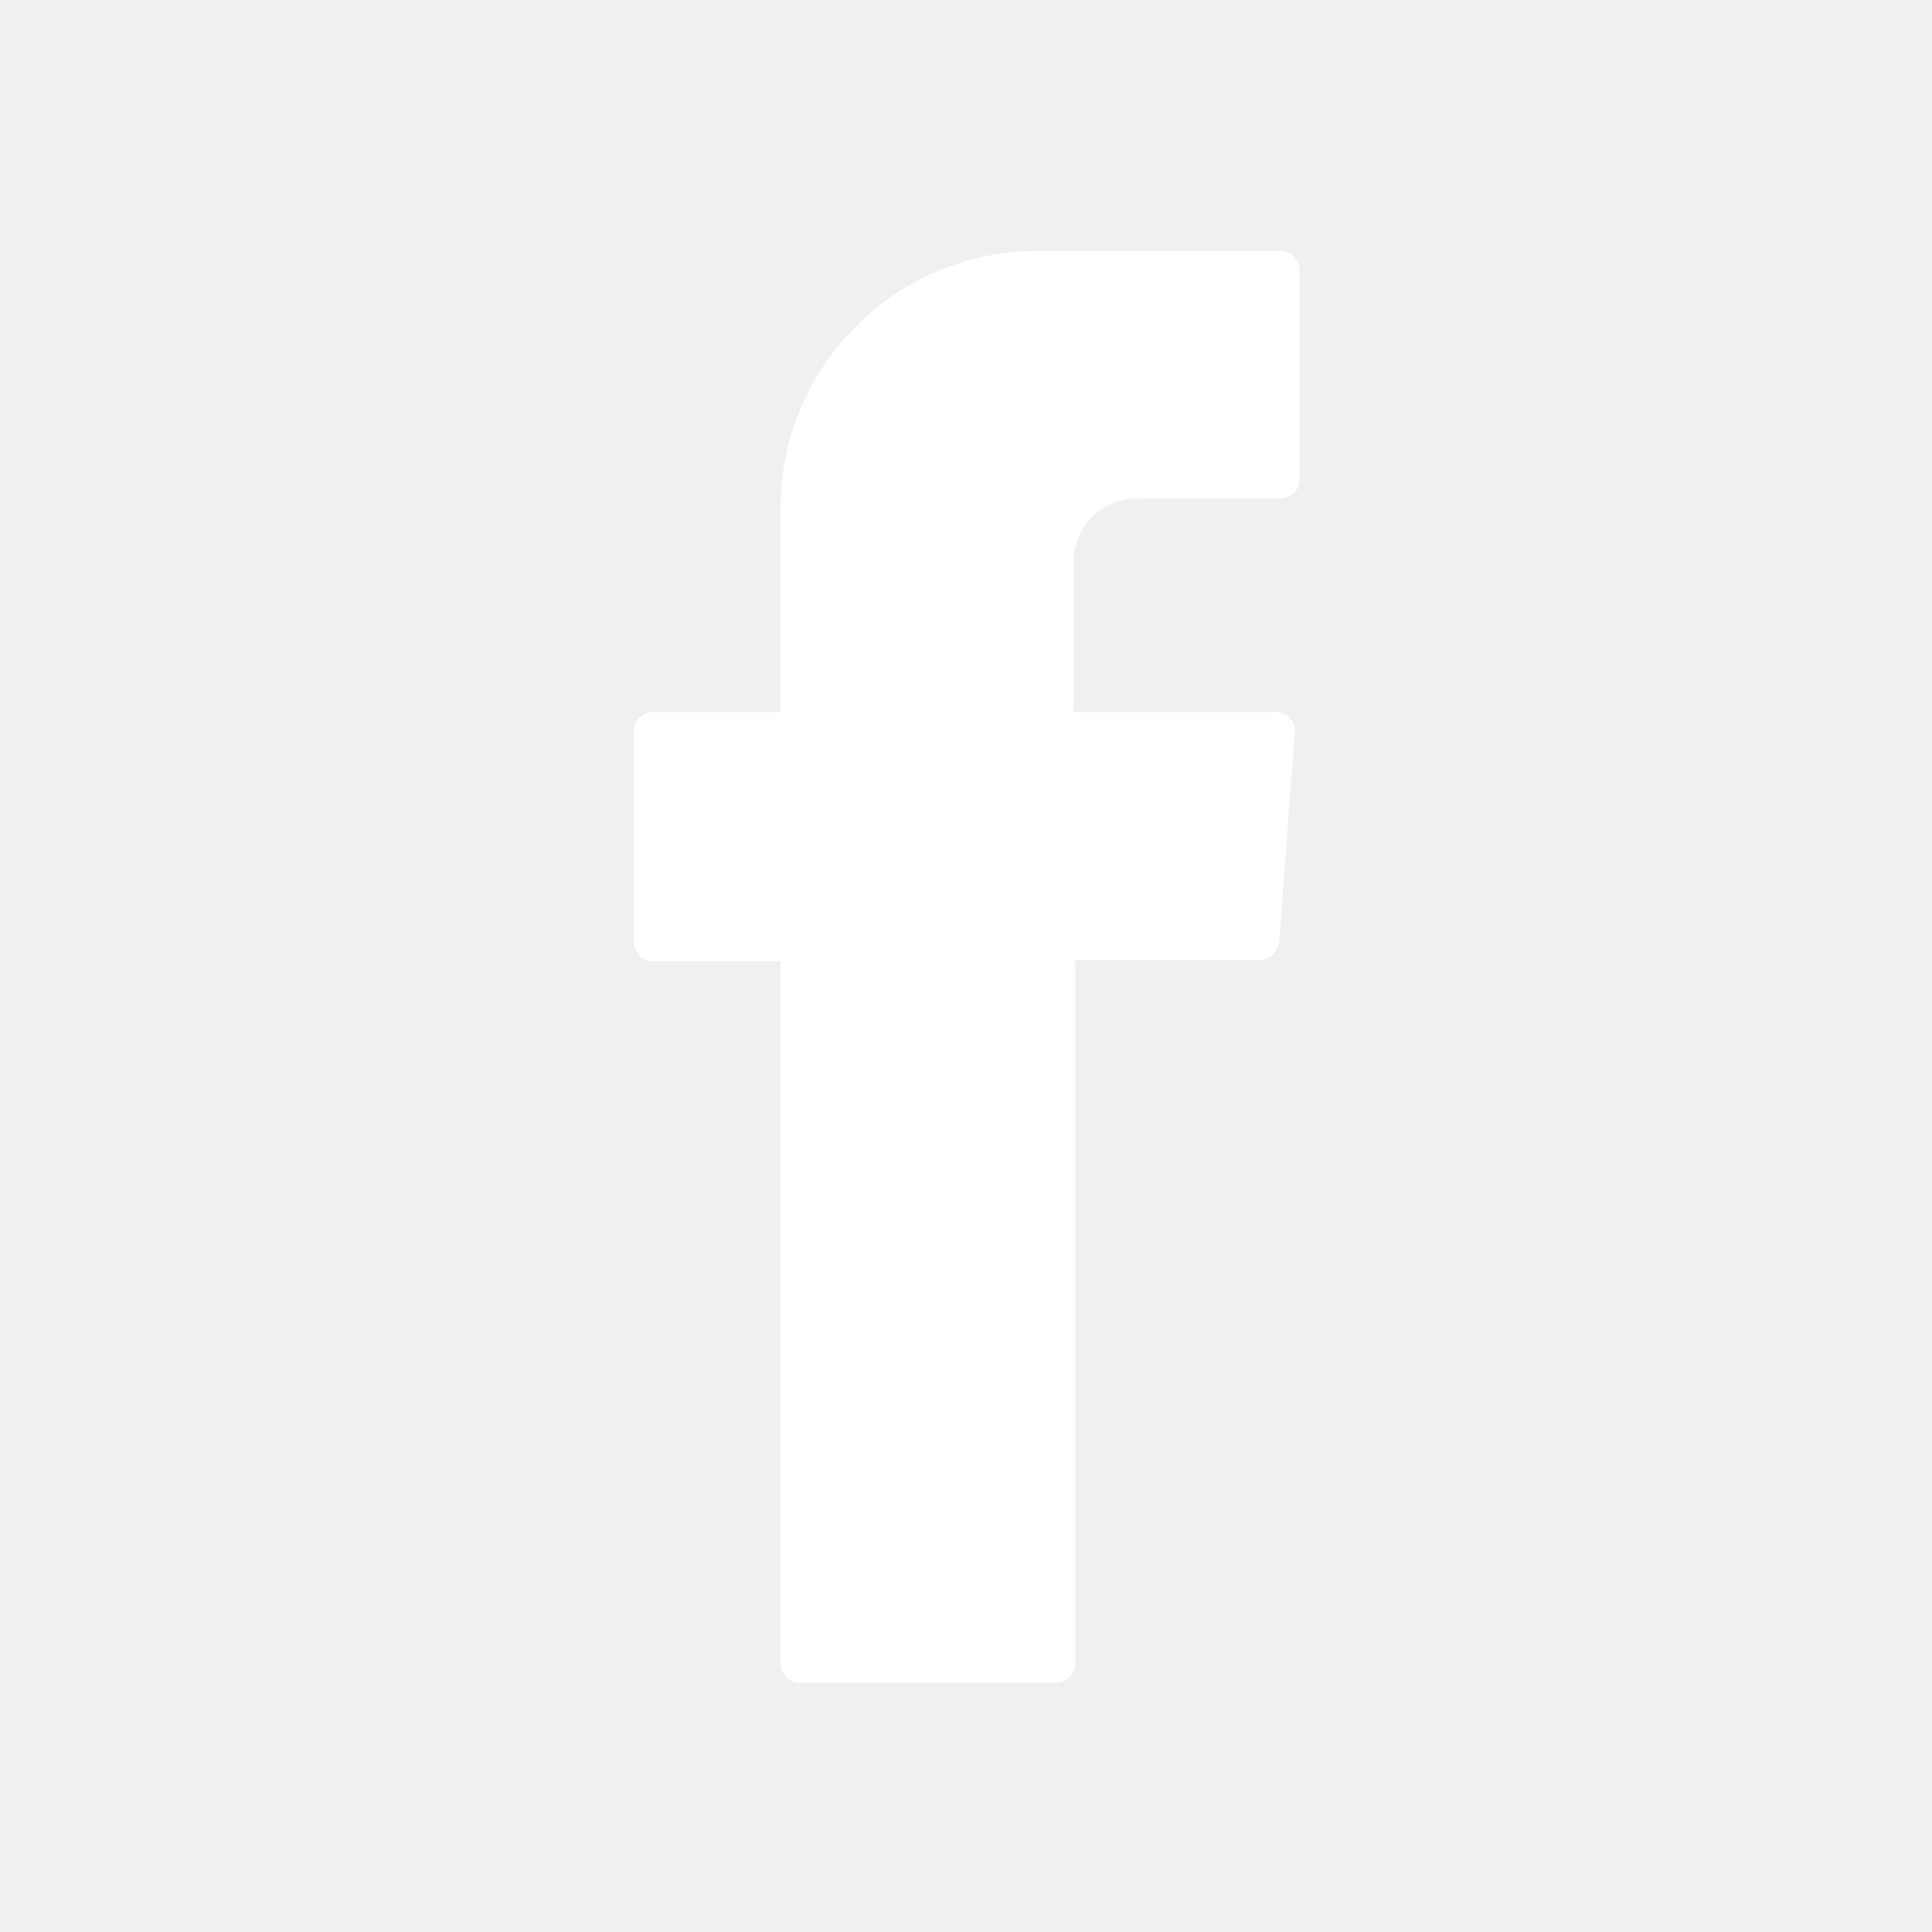
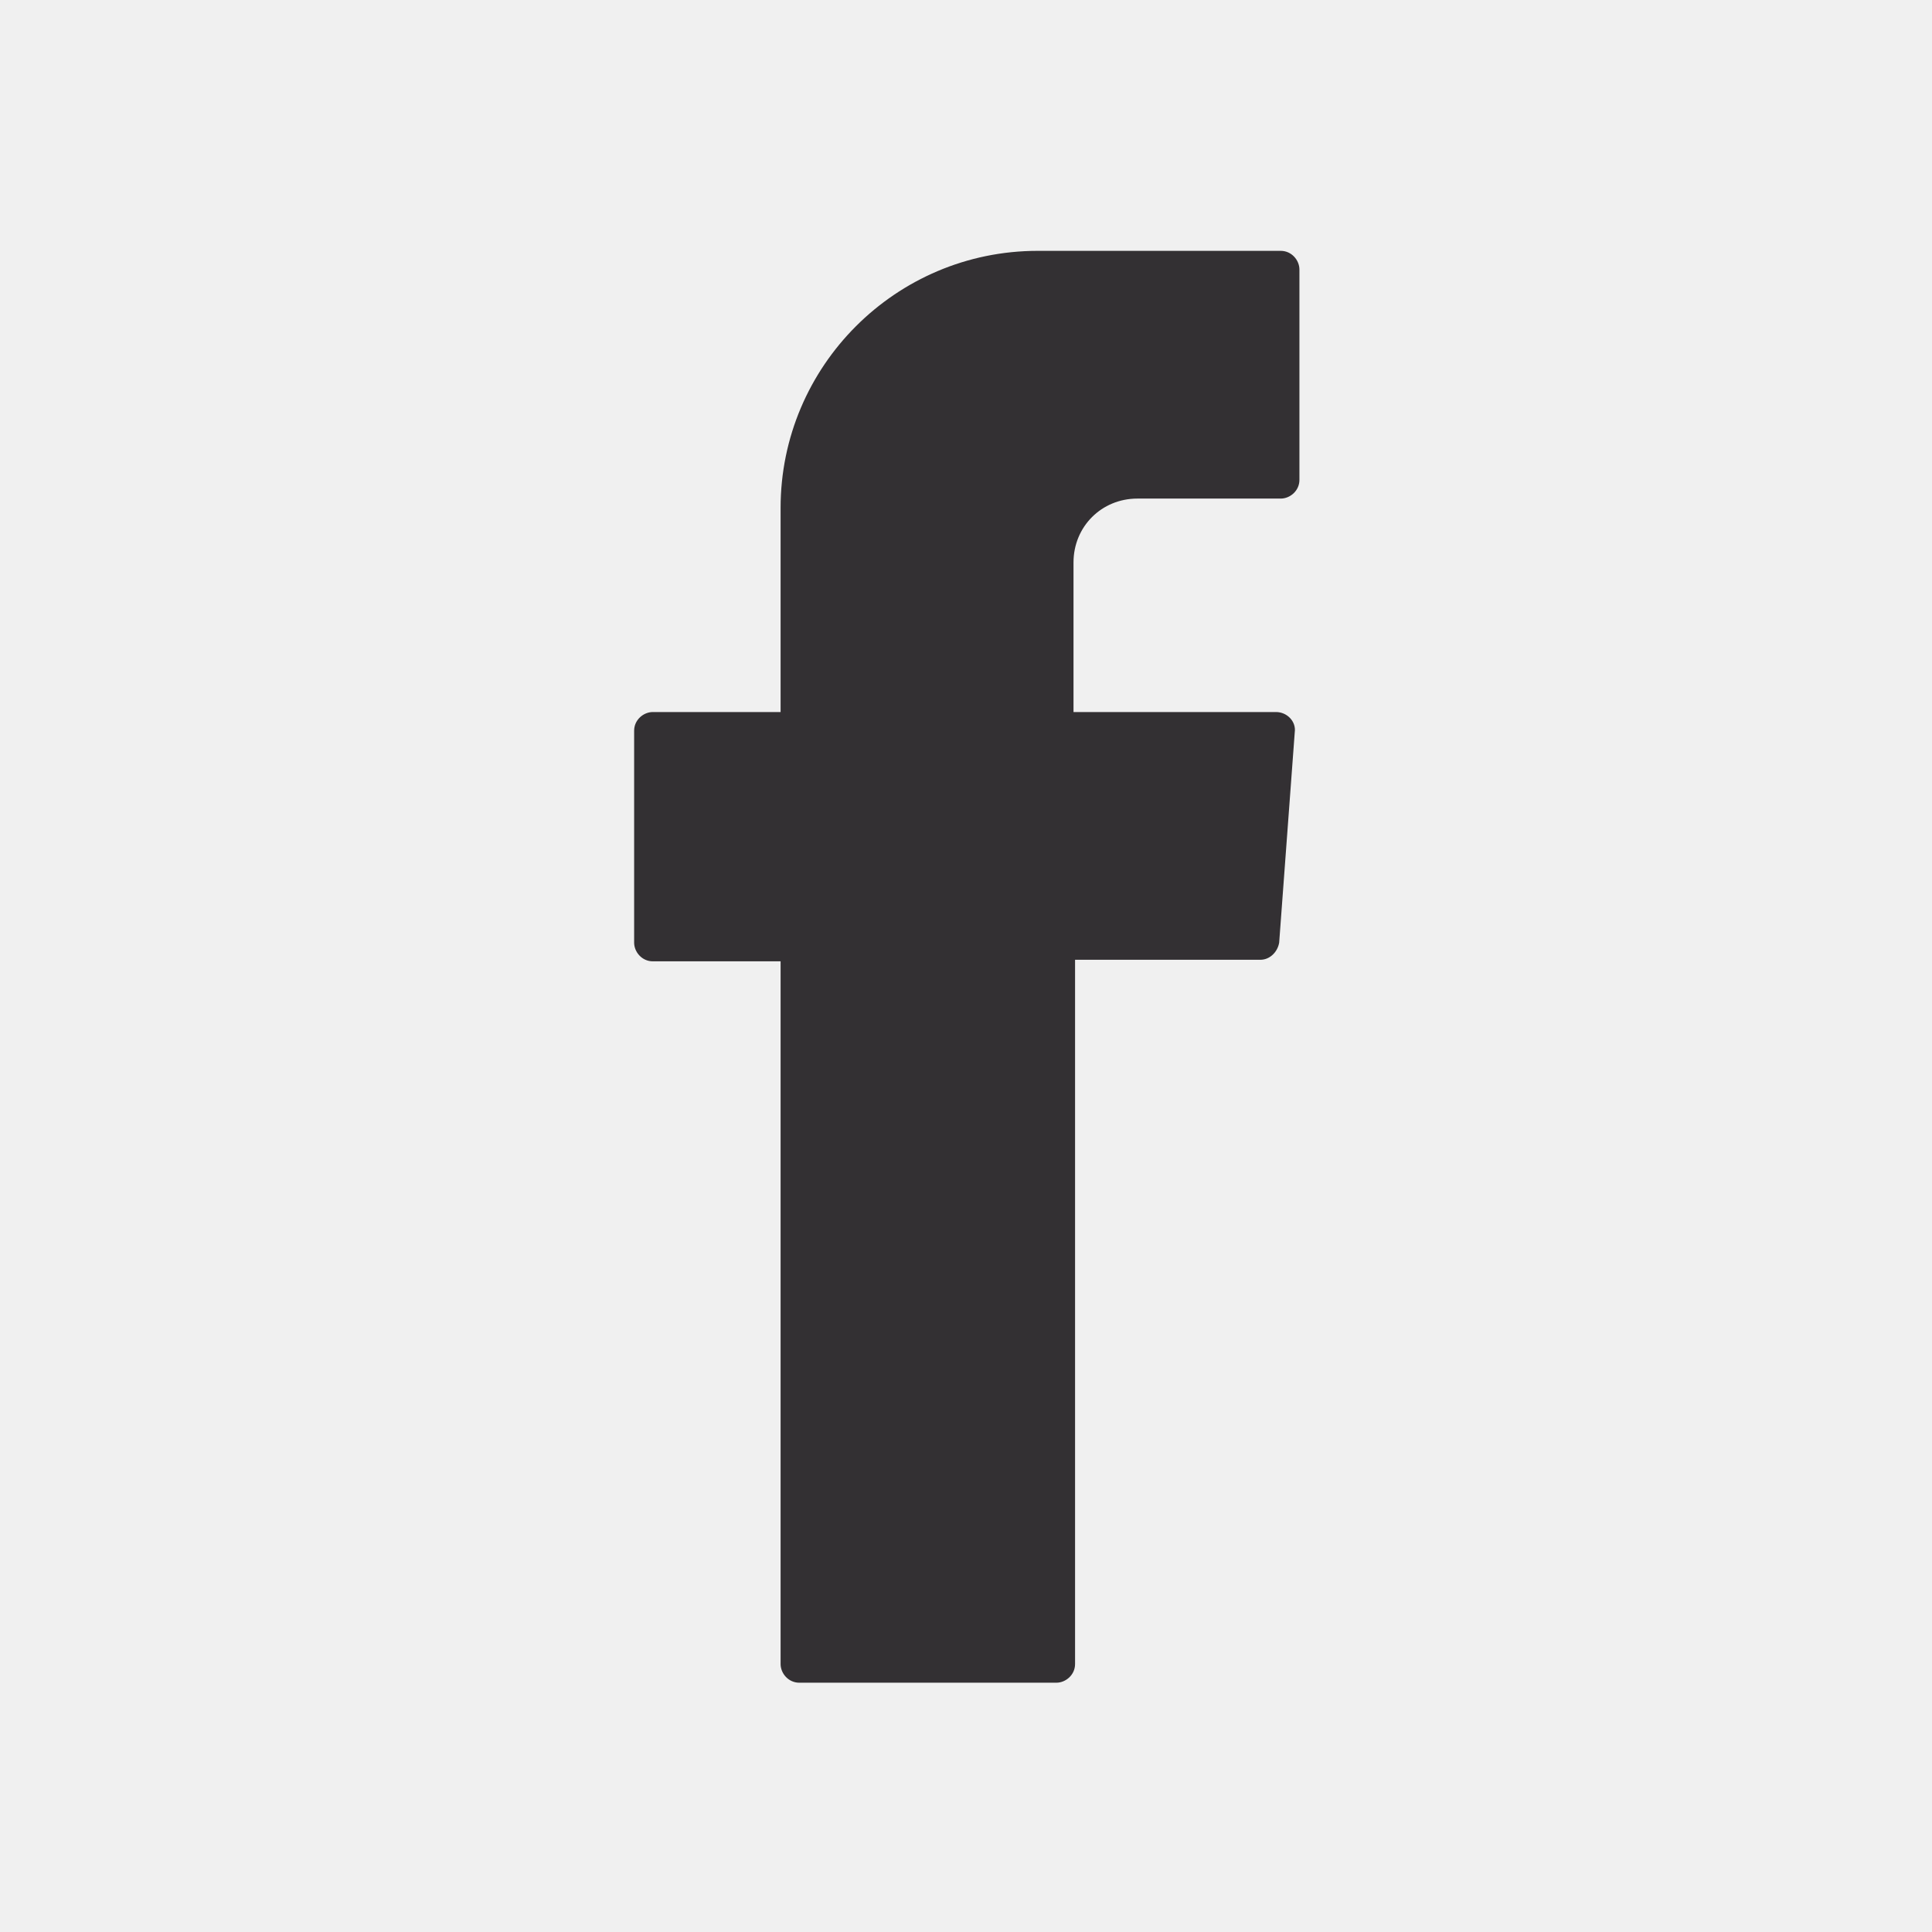
- <svg xmlns="http://www.w3.org/2000/svg" version="1.1" id="Layer_1" x="0px" y="0px" viewBox="0 0 124 124" style="enable-background:new 0 0 124 124;" xml:space="preserve">
-   <style type="text/css">
- 	.st0{fill-rule:evenodd;clip-rule:evenodd;fill:#FFFFFF;}
- </style>
-   <path class="st0" d="M50.1,62.4v44.4c0,0.6,0.5,1.2,1.2,1.2h16.5c0.6,0,1.2-0.5,1.2-1.2V61.6h11.9c0.6,0,1.1-0.5,1.2-1.1l1-13.5  c0.1-0.7-0.5-1.3-1.2-1.3h-13v-9.6c0-2.3,1.8-4.1,4.1-4.1h9.2c0.6,0,1.2-0.5,1.2-1.2V17.3c0-0.6-0.5-1.2-1.2-1.2H66.6  c-9.1,0-16.5,7.4-16.5,16.5v13.1h-8.2c-0.6,0-1.2,0.5-1.2,1.2v13.6c0,0.6,0.5,1.2,1.2,1.2h8.2V62.4z" />
+ <svg xmlns="http://www.w3.org/2000/svg" enable-background="new 0 0 124 124" viewBox="0 0 124 124">
+   <path fill="#333033" fill-rule="evenodd" d="M50.1,62.4v44.4c0,0.6,0.5,1.2,1.2,1.2h16.5c0.6,0,1.2-0.5,1.2-1.2V61.6h11.9    c0.6,0,1.1-0.5,1.2-1.1L83.1,47c0.1-0.7-0.5-1.3-1.2-1.3H68.9v-9.6c0-2.3,1.8-4.1,4.1-4.1h9.2c0.6,0,1.2-0.5,1.2-1.2V17.3    c0-0.6-0.5-1.2-1.2-1.2H66.6c-9.1,0-16.5,7.4-16.5,16.5v13.1h-8.2c-0.6,0-1.2,0.5-1.2,1.2v13.6c0,0.6,0.5,1.2,1.2,1.2h8.2V62.4z" clip-rule="evenodd" />
</svg>
